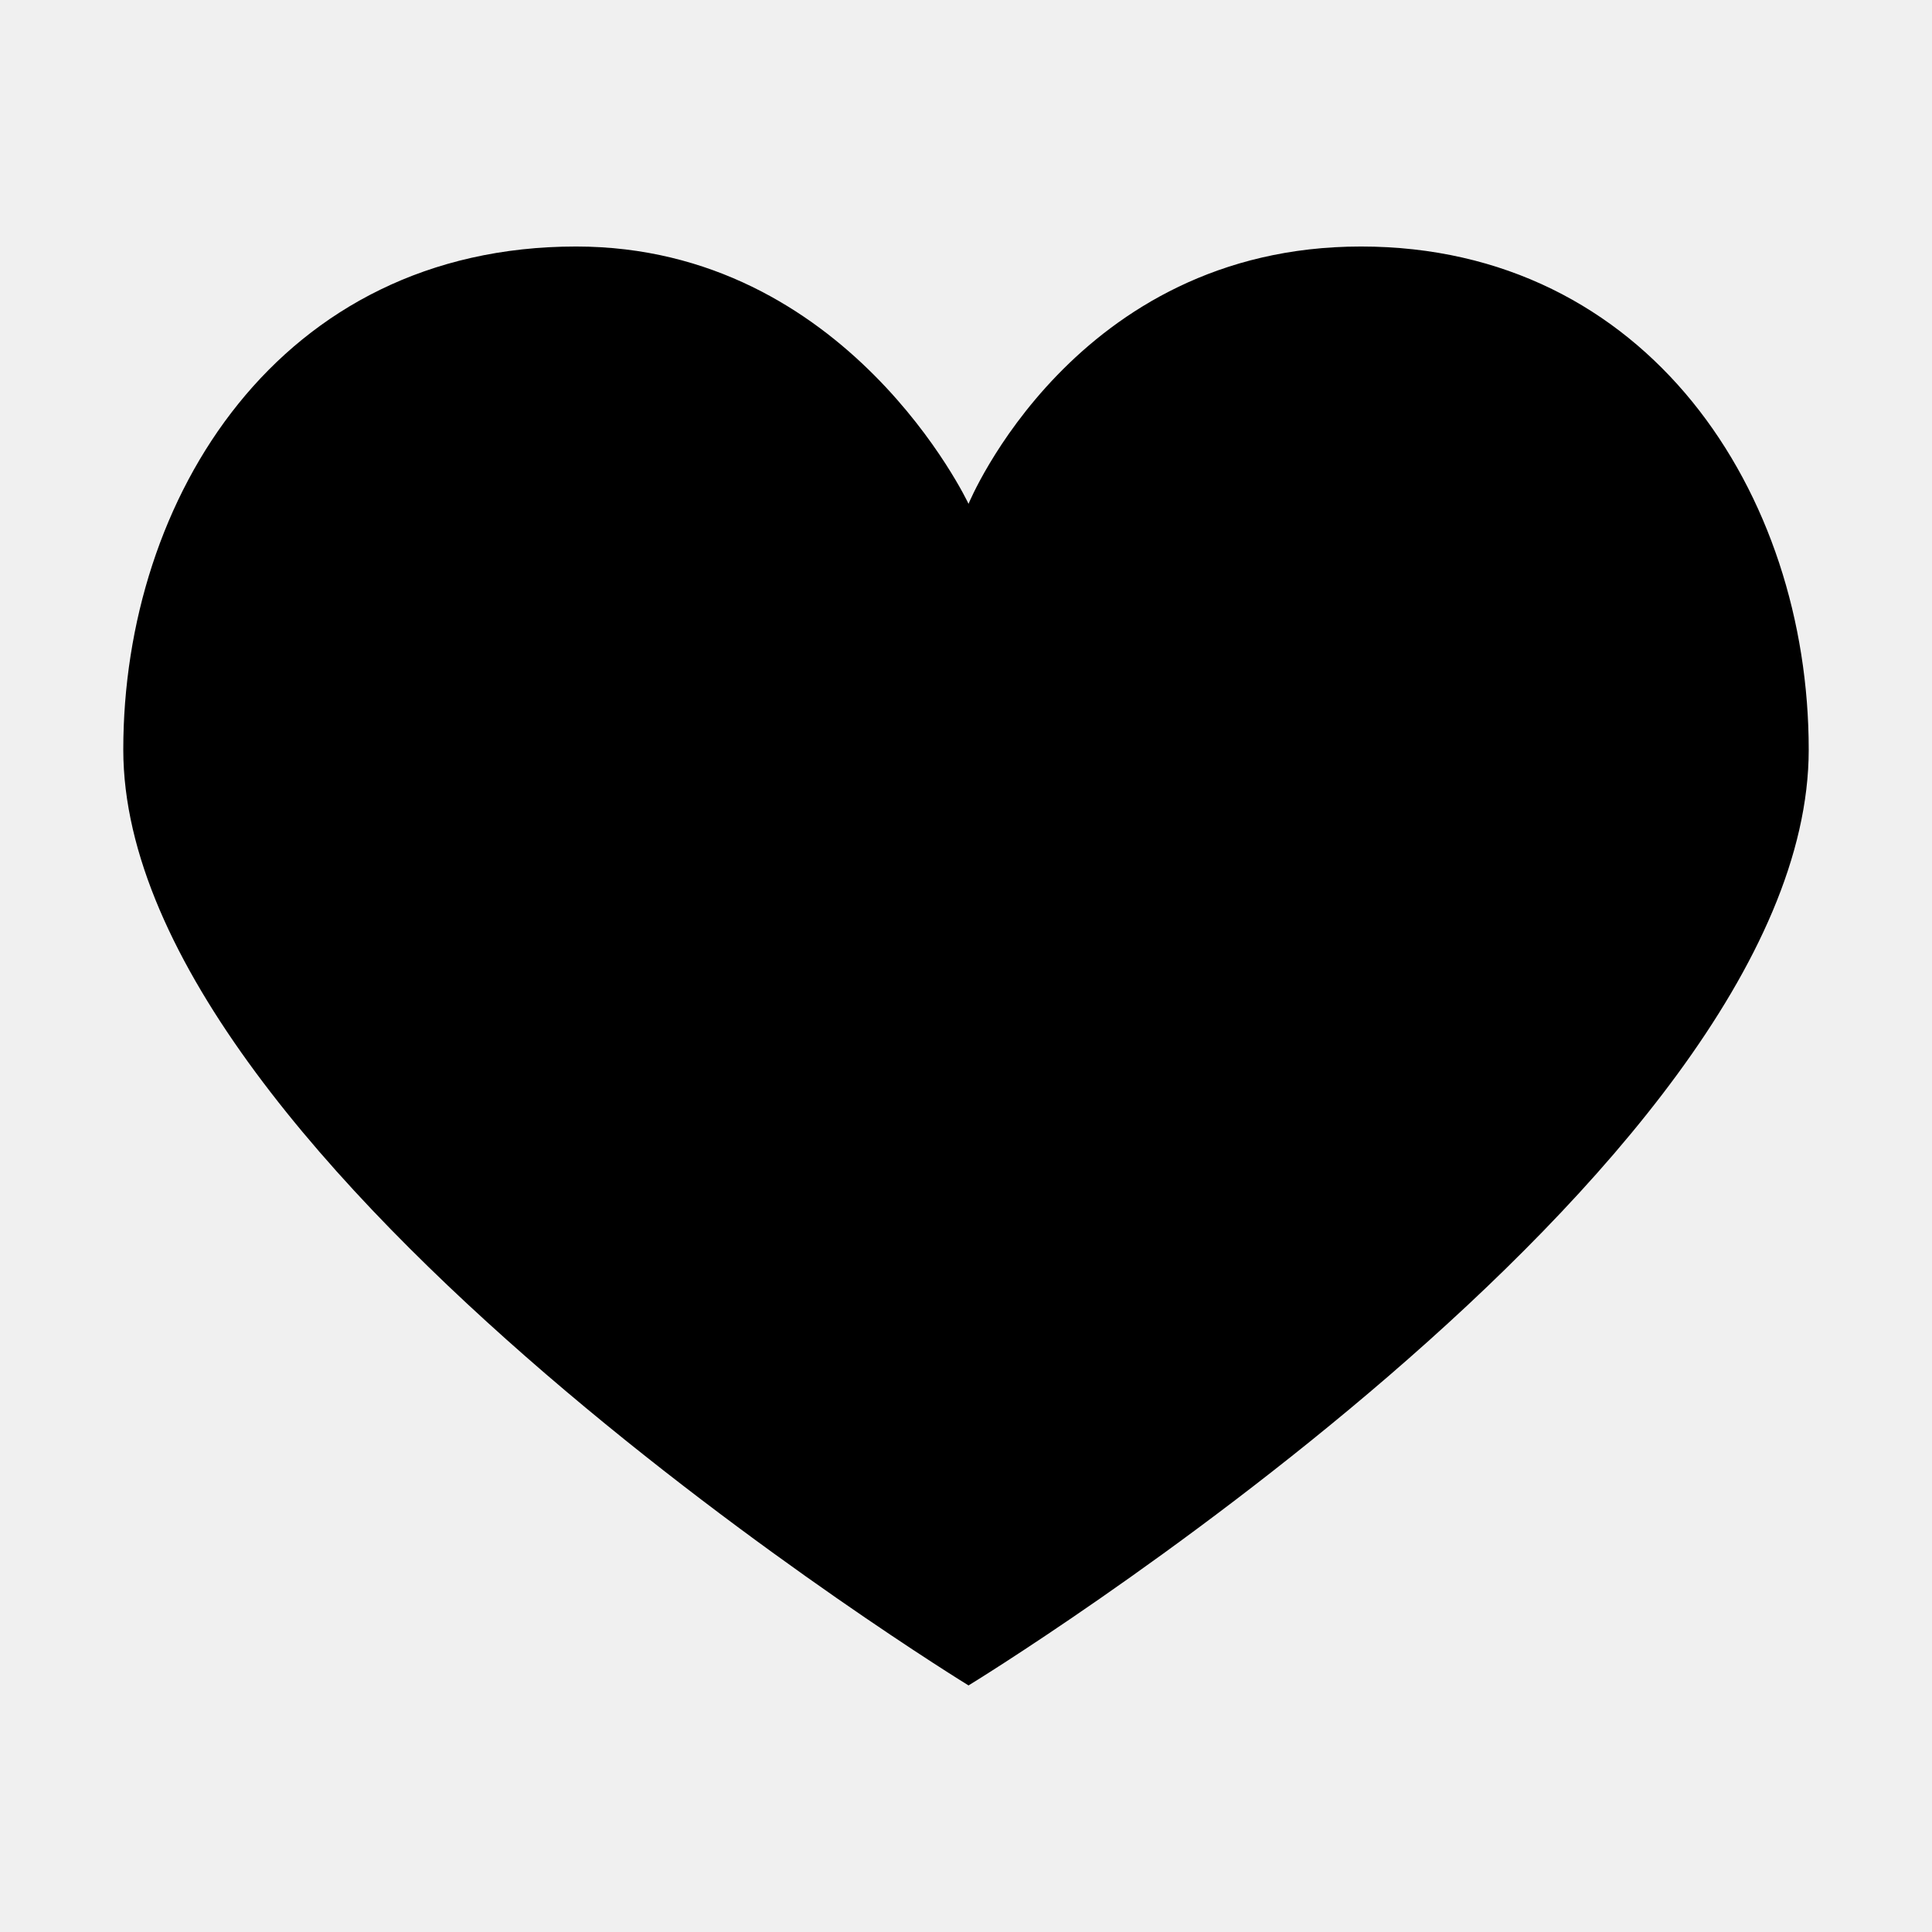
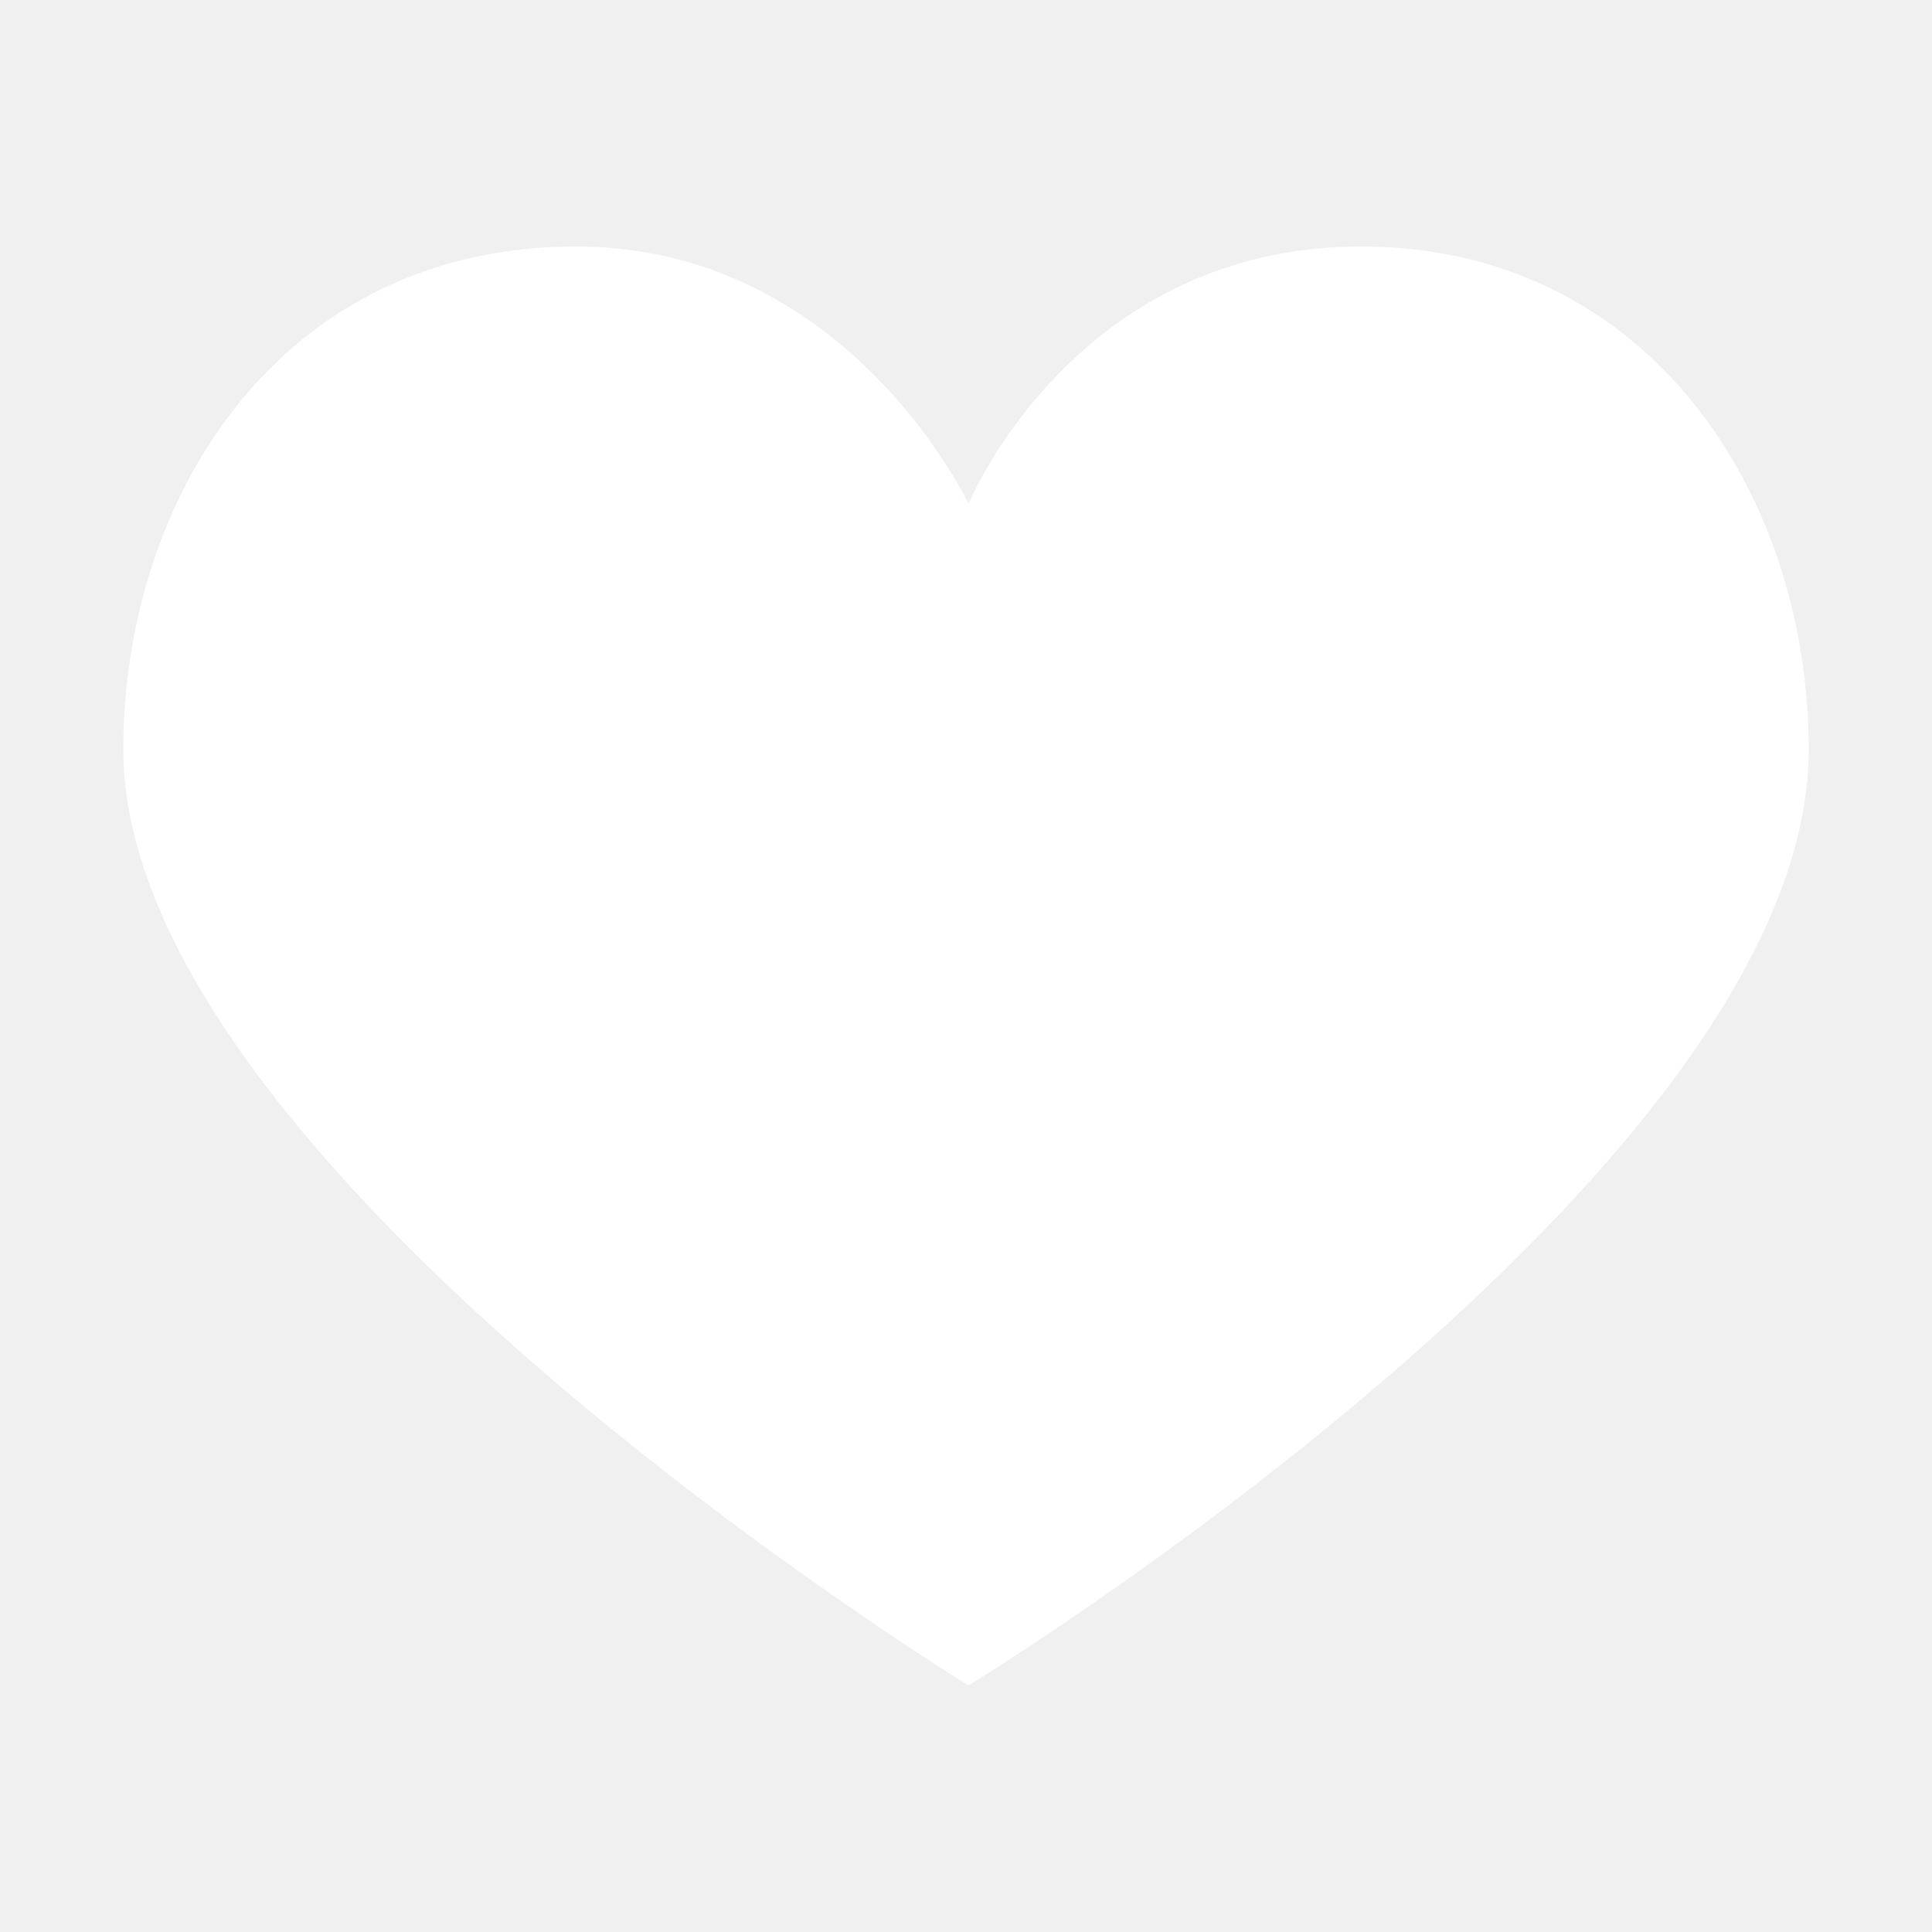
<svg xmlns="http://www.w3.org/2000/svg" viewBox="0 0 32 32" version="1.1">
-   <path d="M16.042 8.345c0 0-2-4.262-6.5-4.262-4.917 0-7.5 4.167-7.5 8.333 0 6.917 14 15.5 14 15.5s13.916-8.5 13.916-15.5c0-4.25-2.666-8.333-7.416-8.333s-6.5 4.262-6.5 4.262z" />
+   <path style="fill:#ffffff" d="M16.042 8.345c0 0-2-4.262-6.5-4.262-4.917 0-7.5 4.167-7.5 8.333 0 6.917 14 15.5 14 15.5s13.916-8.5 13.916-15.5c0-4.25-2.666-8.333-7.416-8.333s-6.5 4.262-6.5 4.262z" />
</svg>
